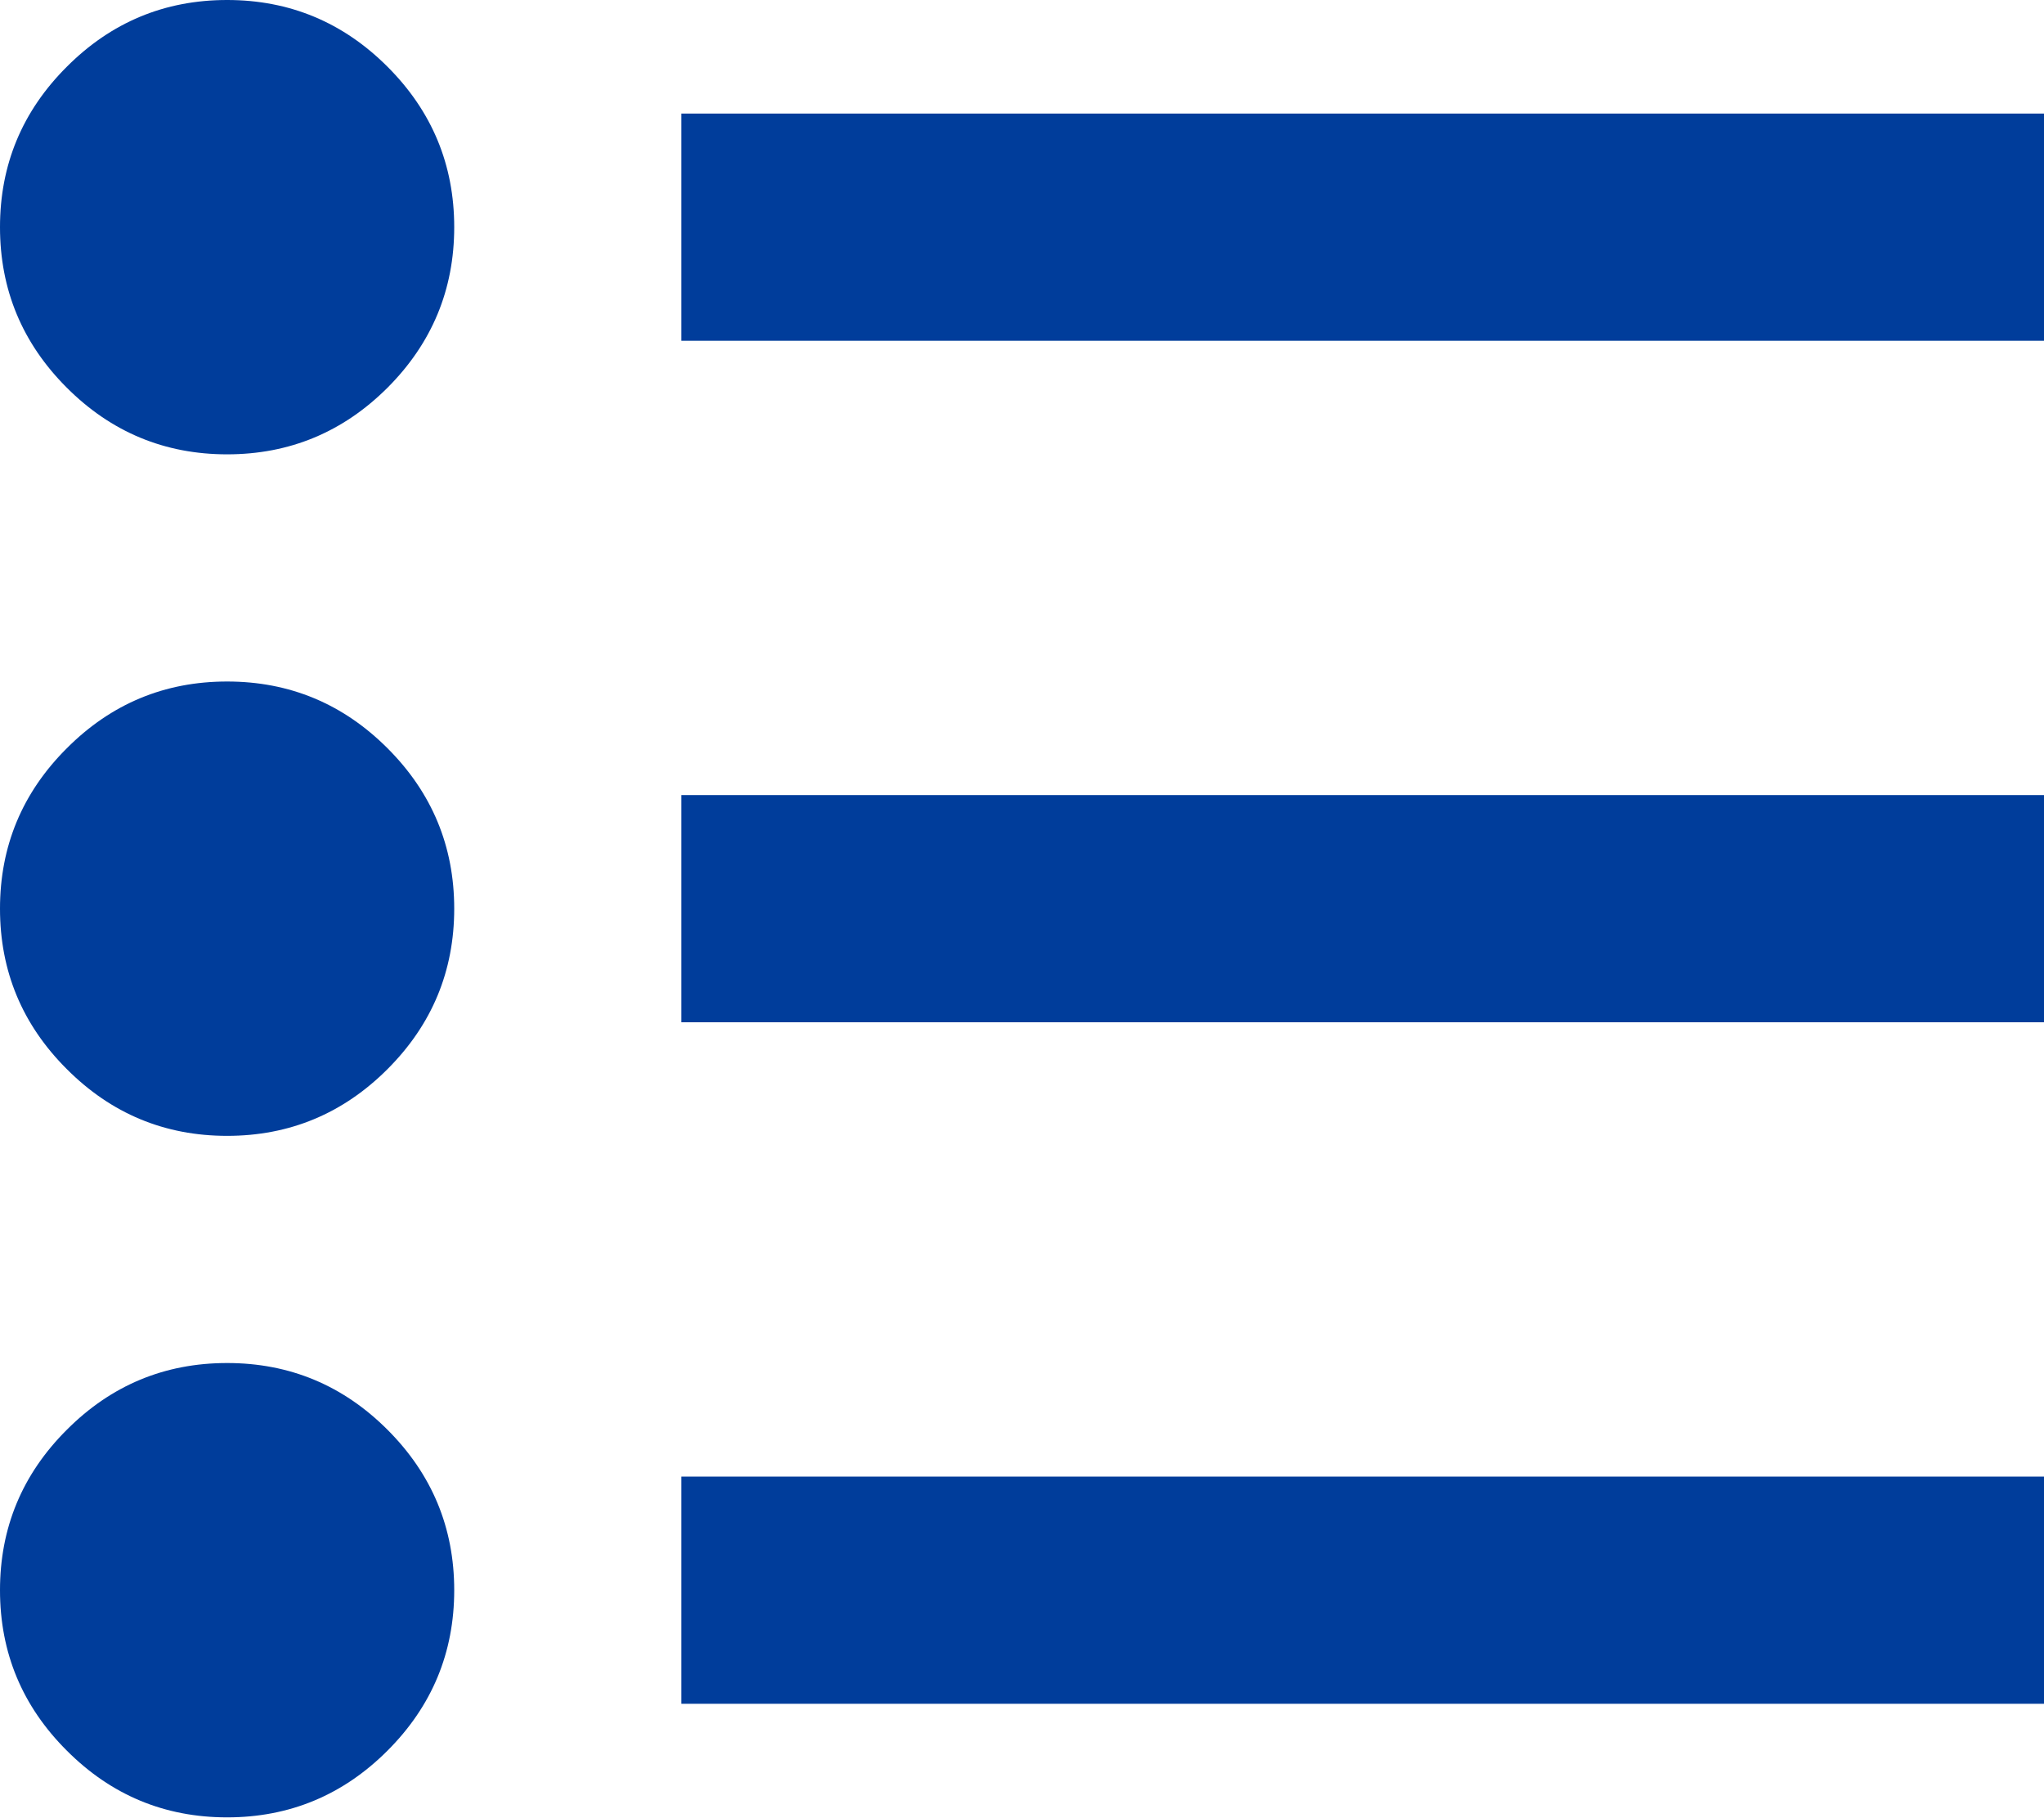
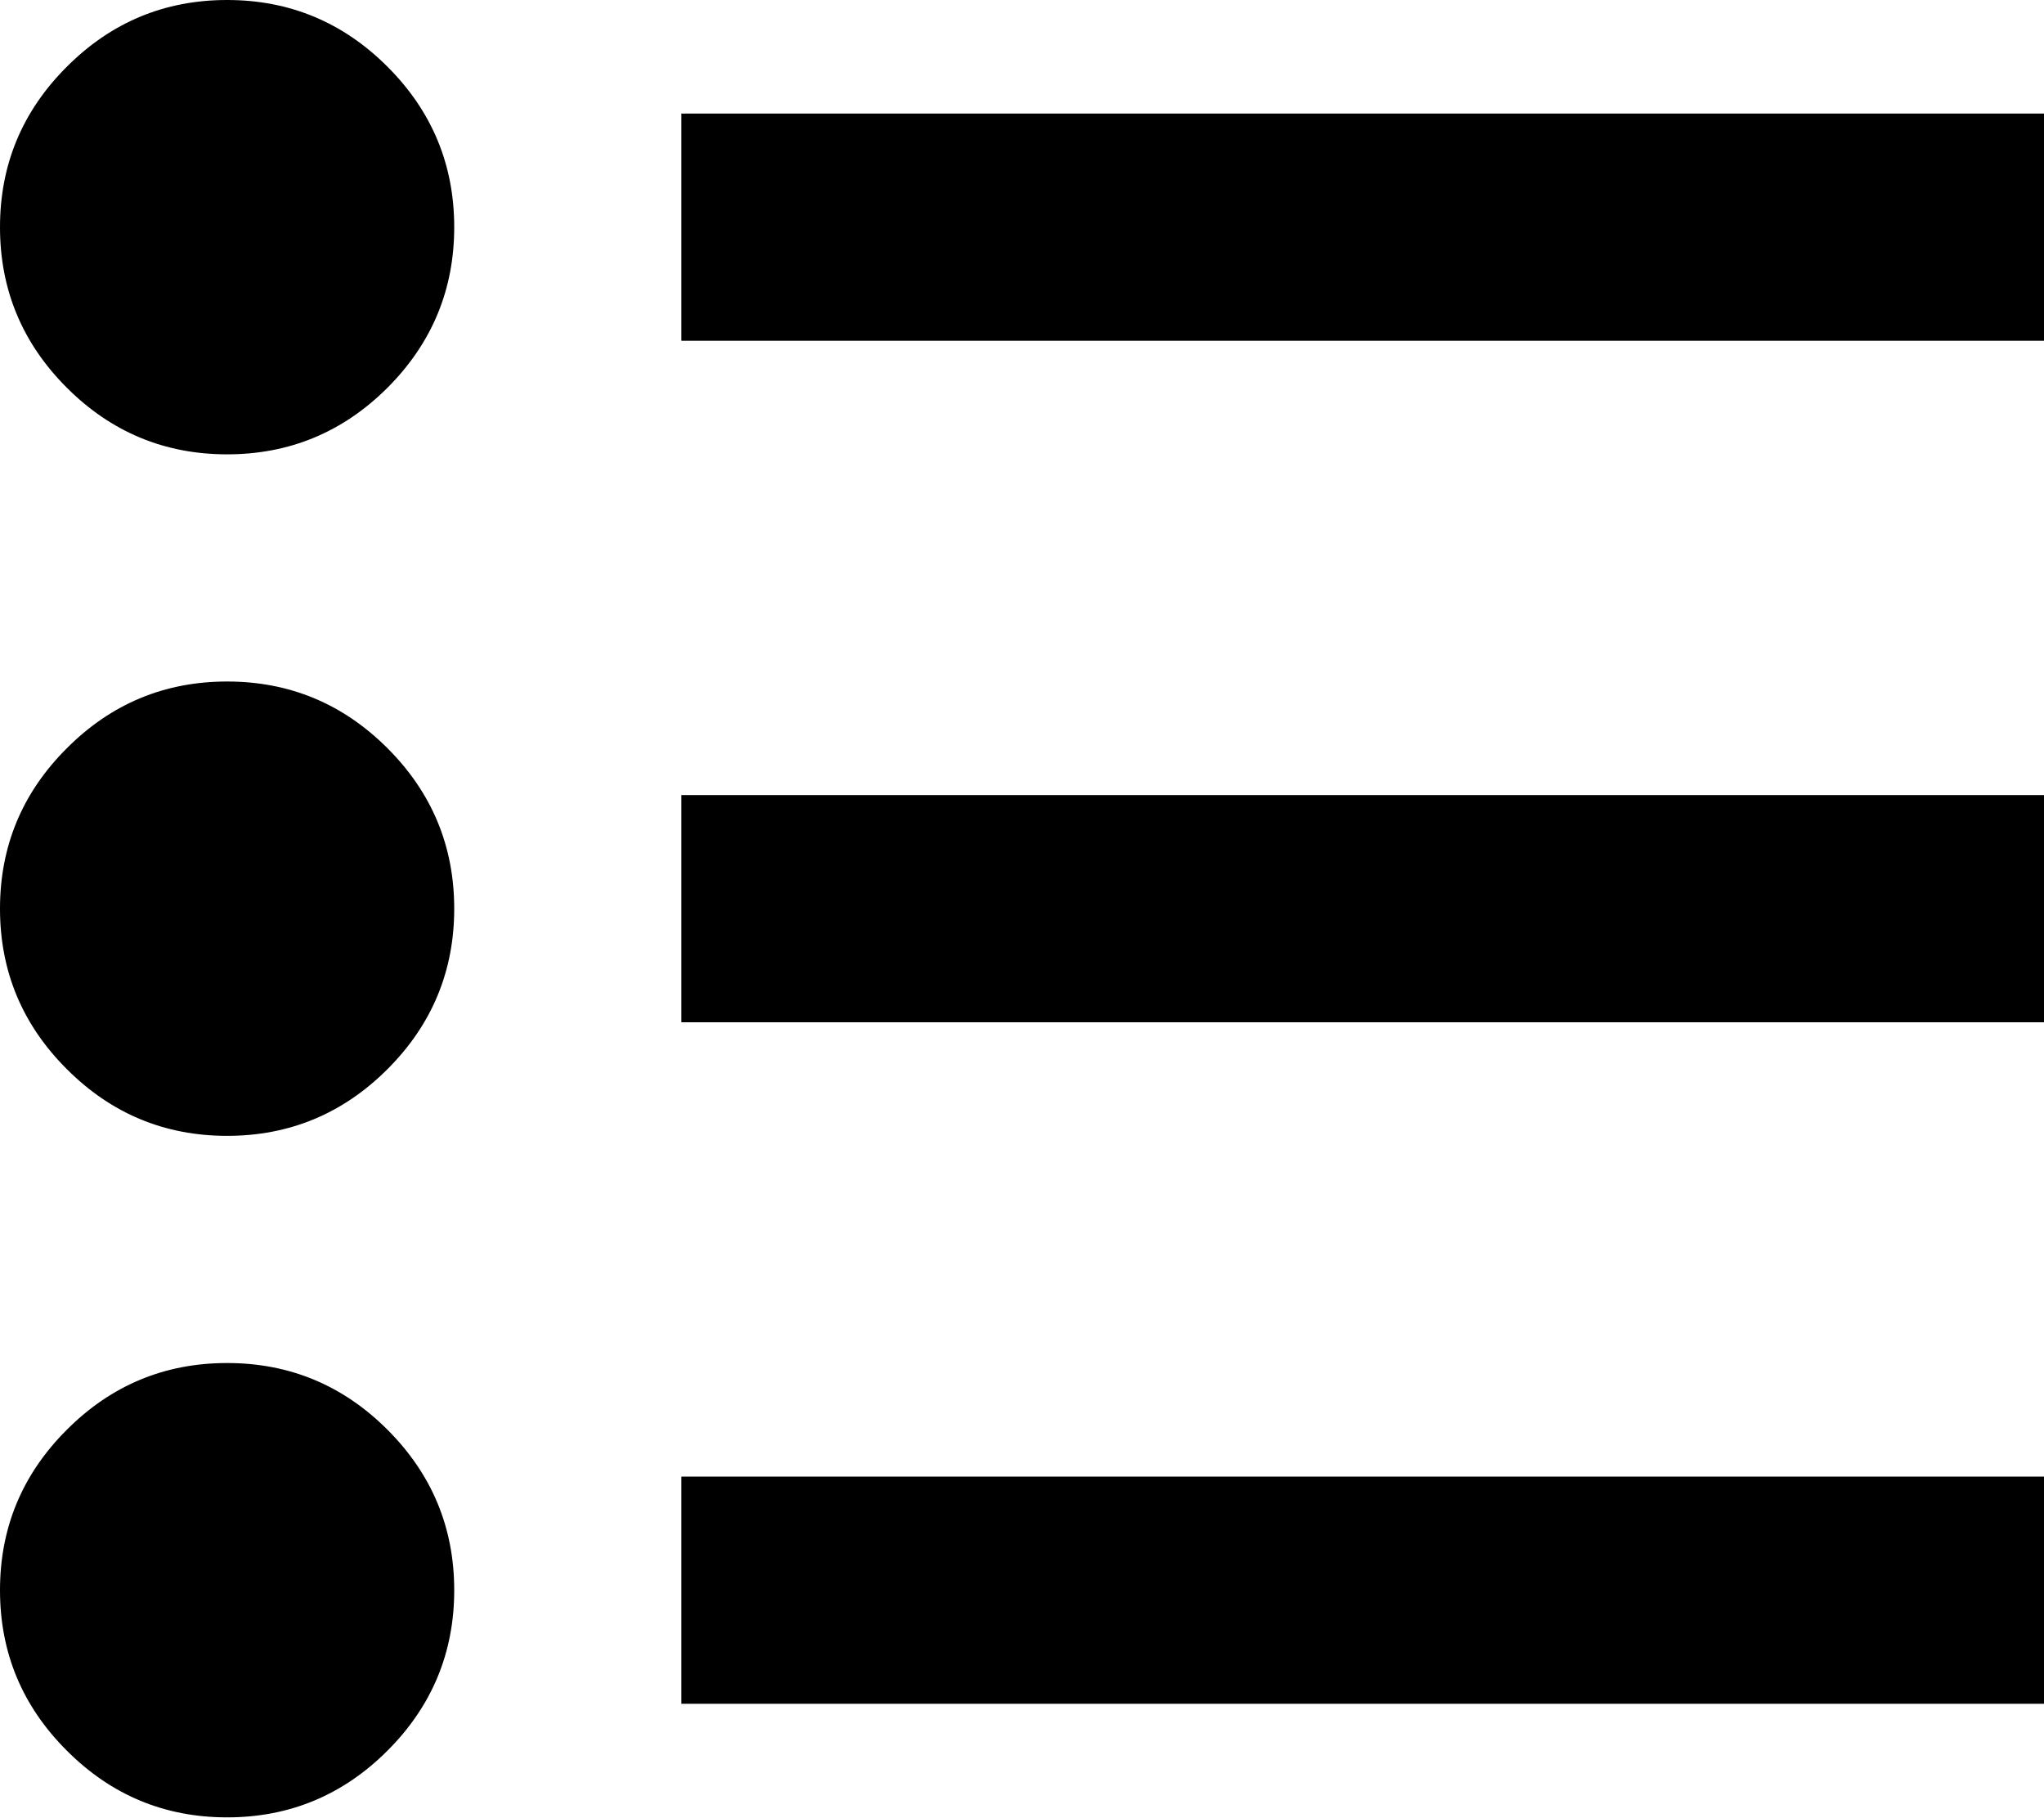
<svg xmlns="http://www.w3.org/2000/svg" width="18" height="16" viewBox="0 0 18 16" fill="none">
-   <path d="M6 15V13H18V15H6ZM6 9V7H18V9H6ZM6 3V1H18V3H6ZM2 16C1.45 16 0.979 15.804 0.588 15.412C0.196 15.021 0 14.55 0 14C0 13.45 0.196 12.979 0.588 12.588C0.979 12.196 1.45 12 2 12C2.55 12 3.021 12.196 3.413 12.588C3.804 12.979 4 13.45 4 14C4 14.55 3.804 15.021 3.413 15.412C3.021 15.804 2.55 16 2 16ZM2 10C1.45 10 0.979 9.804 0.588 9.412C0.196 9.021 0 8.55 0 8C0 7.45 0.196 6.979 0.588 6.588C0.979 6.196 1.45 6 2 6C2.55 6 3.021 6.196 3.413 6.588C3.804 6.979 4 7.45 4 8C4 8.55 3.804 9.021 3.413 9.412C3.021 9.804 2.55 10 2 10ZM2 4C1.45 4 0.979 3.804 0.588 3.413C0.196 3.021 0 2.55 0 2C0 1.45 0.196 0.979 0.588 0.588C0.979 0.196 1.45 0 2 0C2.55 0 3.021 0.196 3.413 0.588C3.804 0.979 4 1.45 4 2C4 2.55 3.804 3.021 3.413 3.413C3.021 3.804 2.55 4 2 4Z" fill="#003D9B" />
+   <path d="M6 15V13H18V15H6ZM6 9V7H18V9H6ZM6 3V1H18V3H6ZM2 16C1.45 16 0.979 15.804 0.588 15.412C0.196 15.021 0 14.55 0 14C0 13.45 0.196 12.979 0.588 12.588C0.979 12.196 1.45 12 2 12C2.55 12 3.021 12.196 3.413 12.588C3.804 12.979 4 13.45 4 14C4 14.55 3.804 15.021 3.413 15.412C3.021 15.804 2.55 16 2 16ZM2 10C1.45 10 0.979 9.804 0.588 9.412C0.196 9.021 0 8.55 0 8C0 7.45 0.196 6.979 0.588 6.588C0.979 6.196 1.45 6 2 6C2.55 6 3.021 6.196 3.413 6.588C3.804 6.979 4 7.45 4 8C4 8.55 3.804 9.021 3.413 9.412C3.021 9.804 2.55 10 2 10ZM2 4C1.45 4 0.979 3.804 0.588 3.413C0.196 3.021 0 2.55 0 2C0 1.45 0.196 0.979 0.588 0.588C0.979 0.196 1.45 0 2 0C2.55 0 3.021 0.196 3.413 0.588C3.804 0.979 4 1.45 4 2C4 2.55 3.804 3.021 3.413 3.413C3.021 3.804 2.55 4 2 4Z" fill="currentColor" />
</svg>
